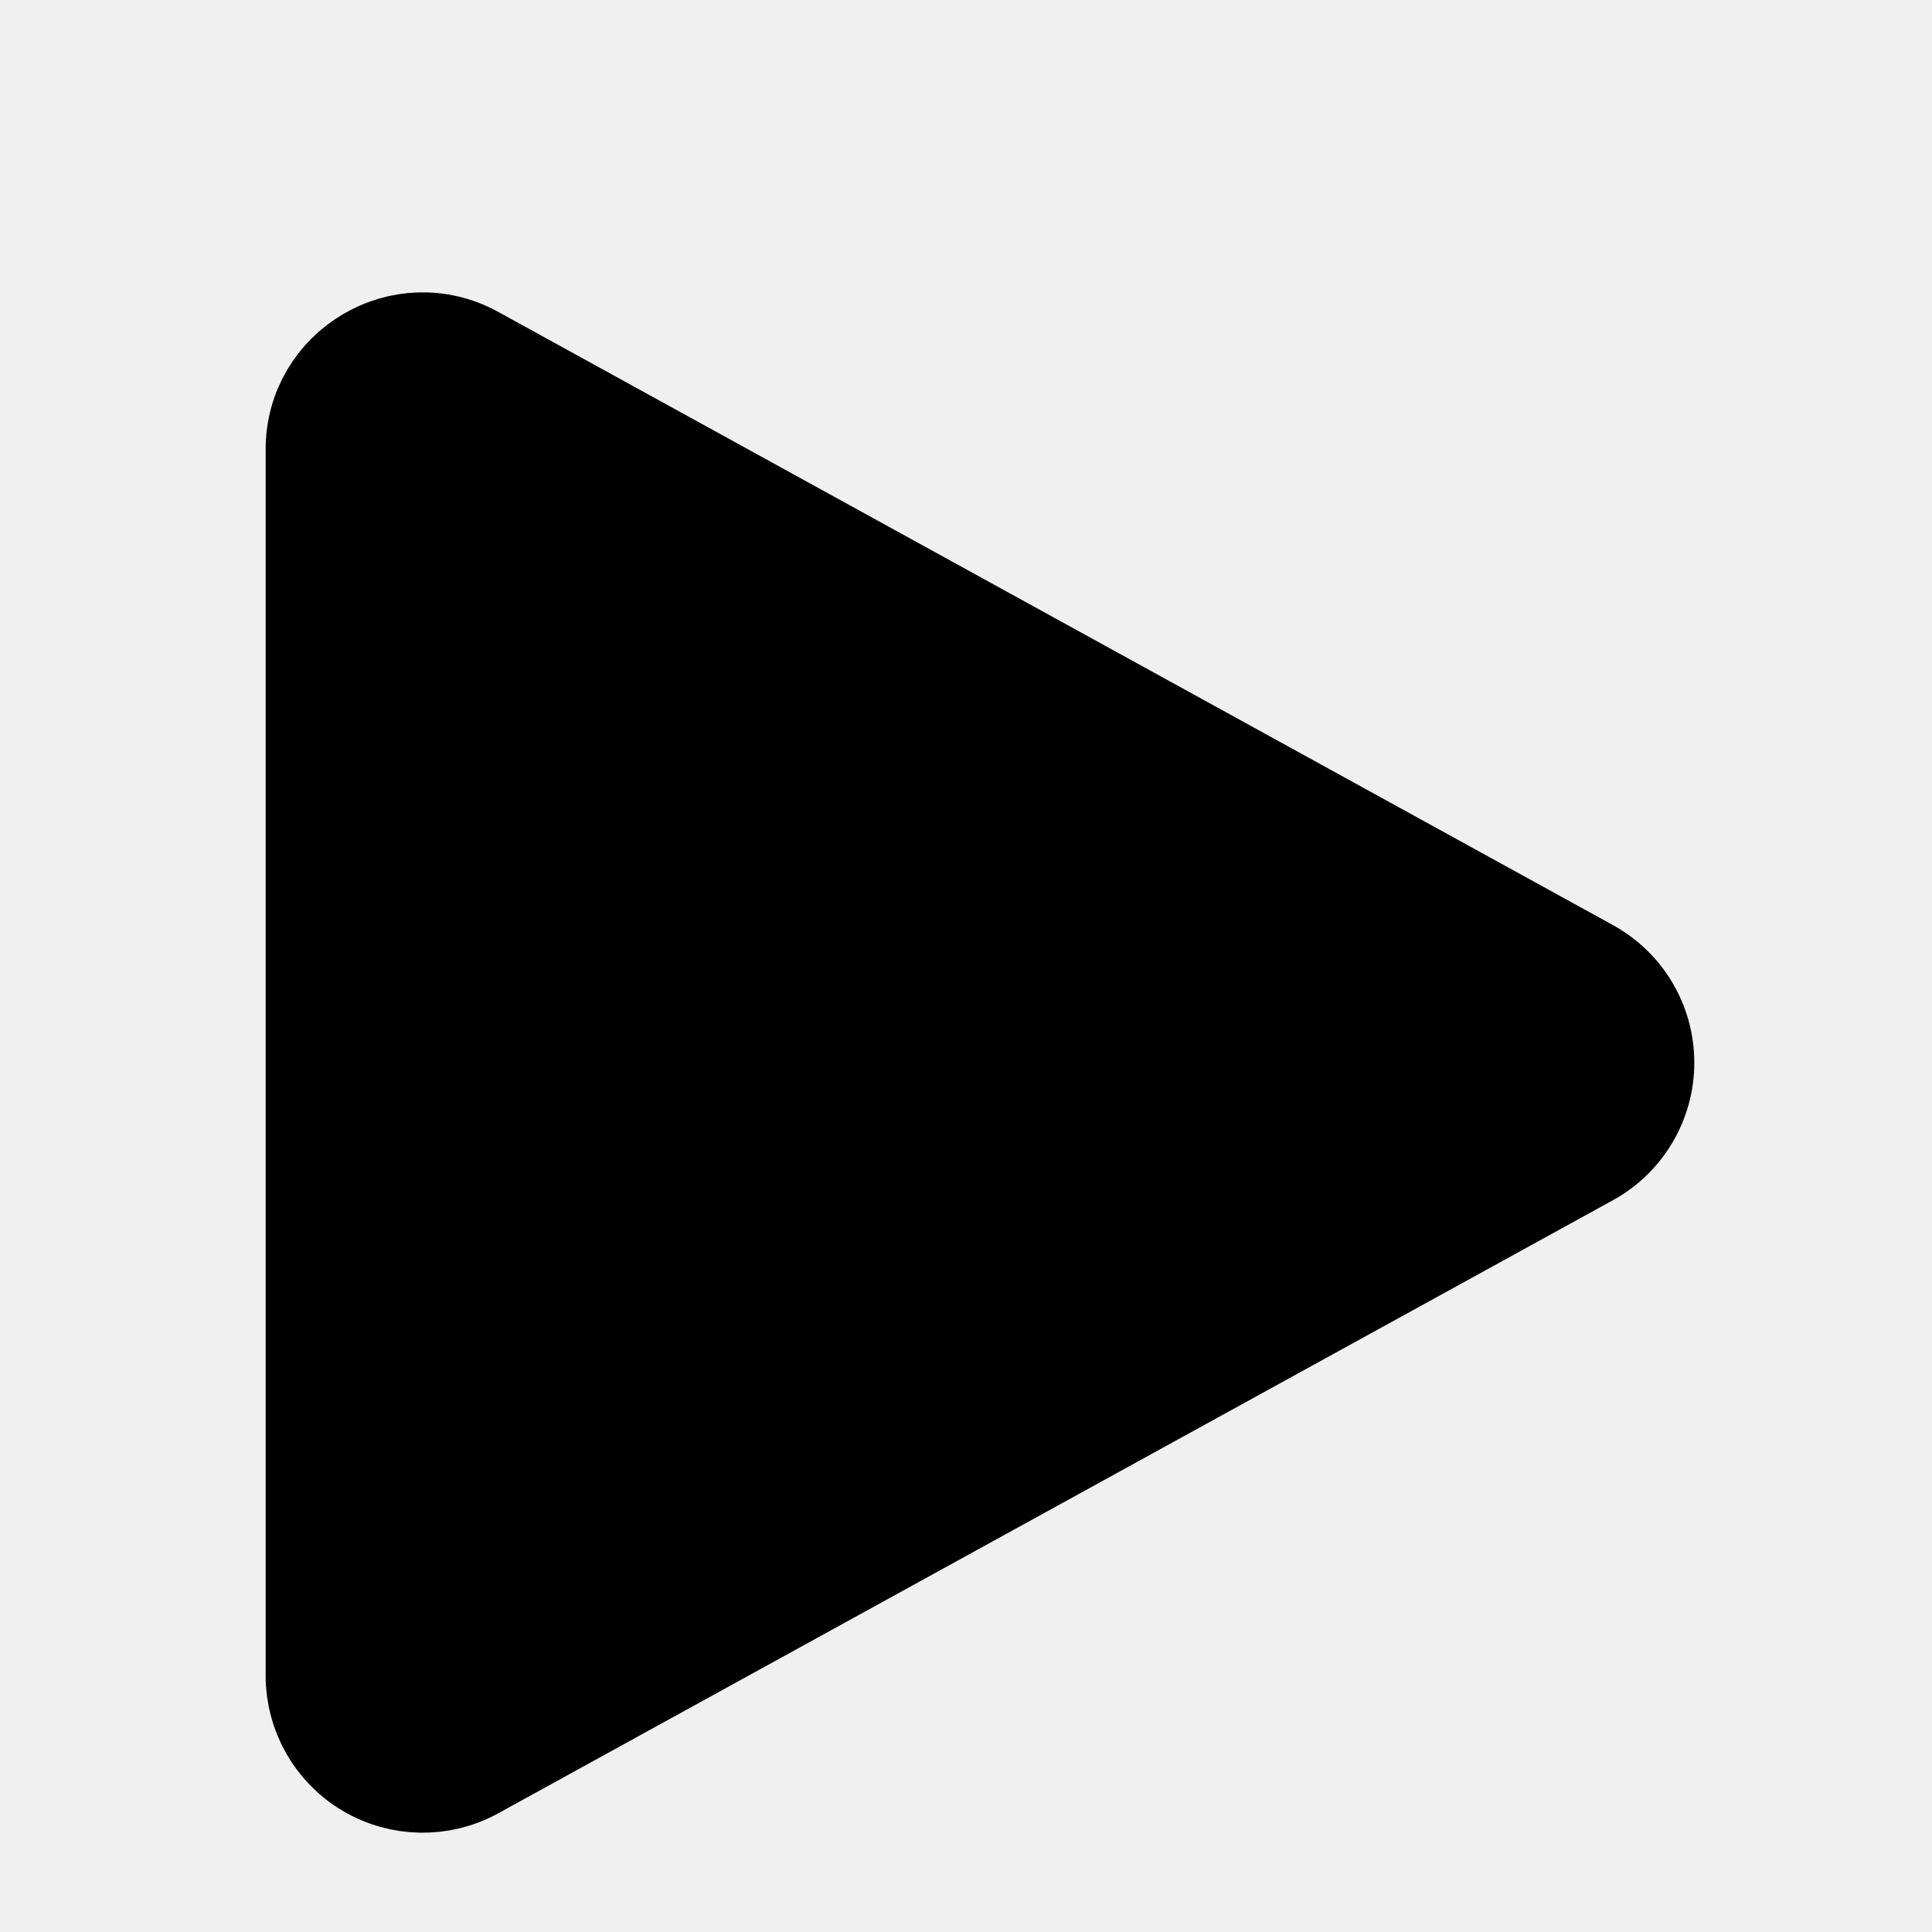
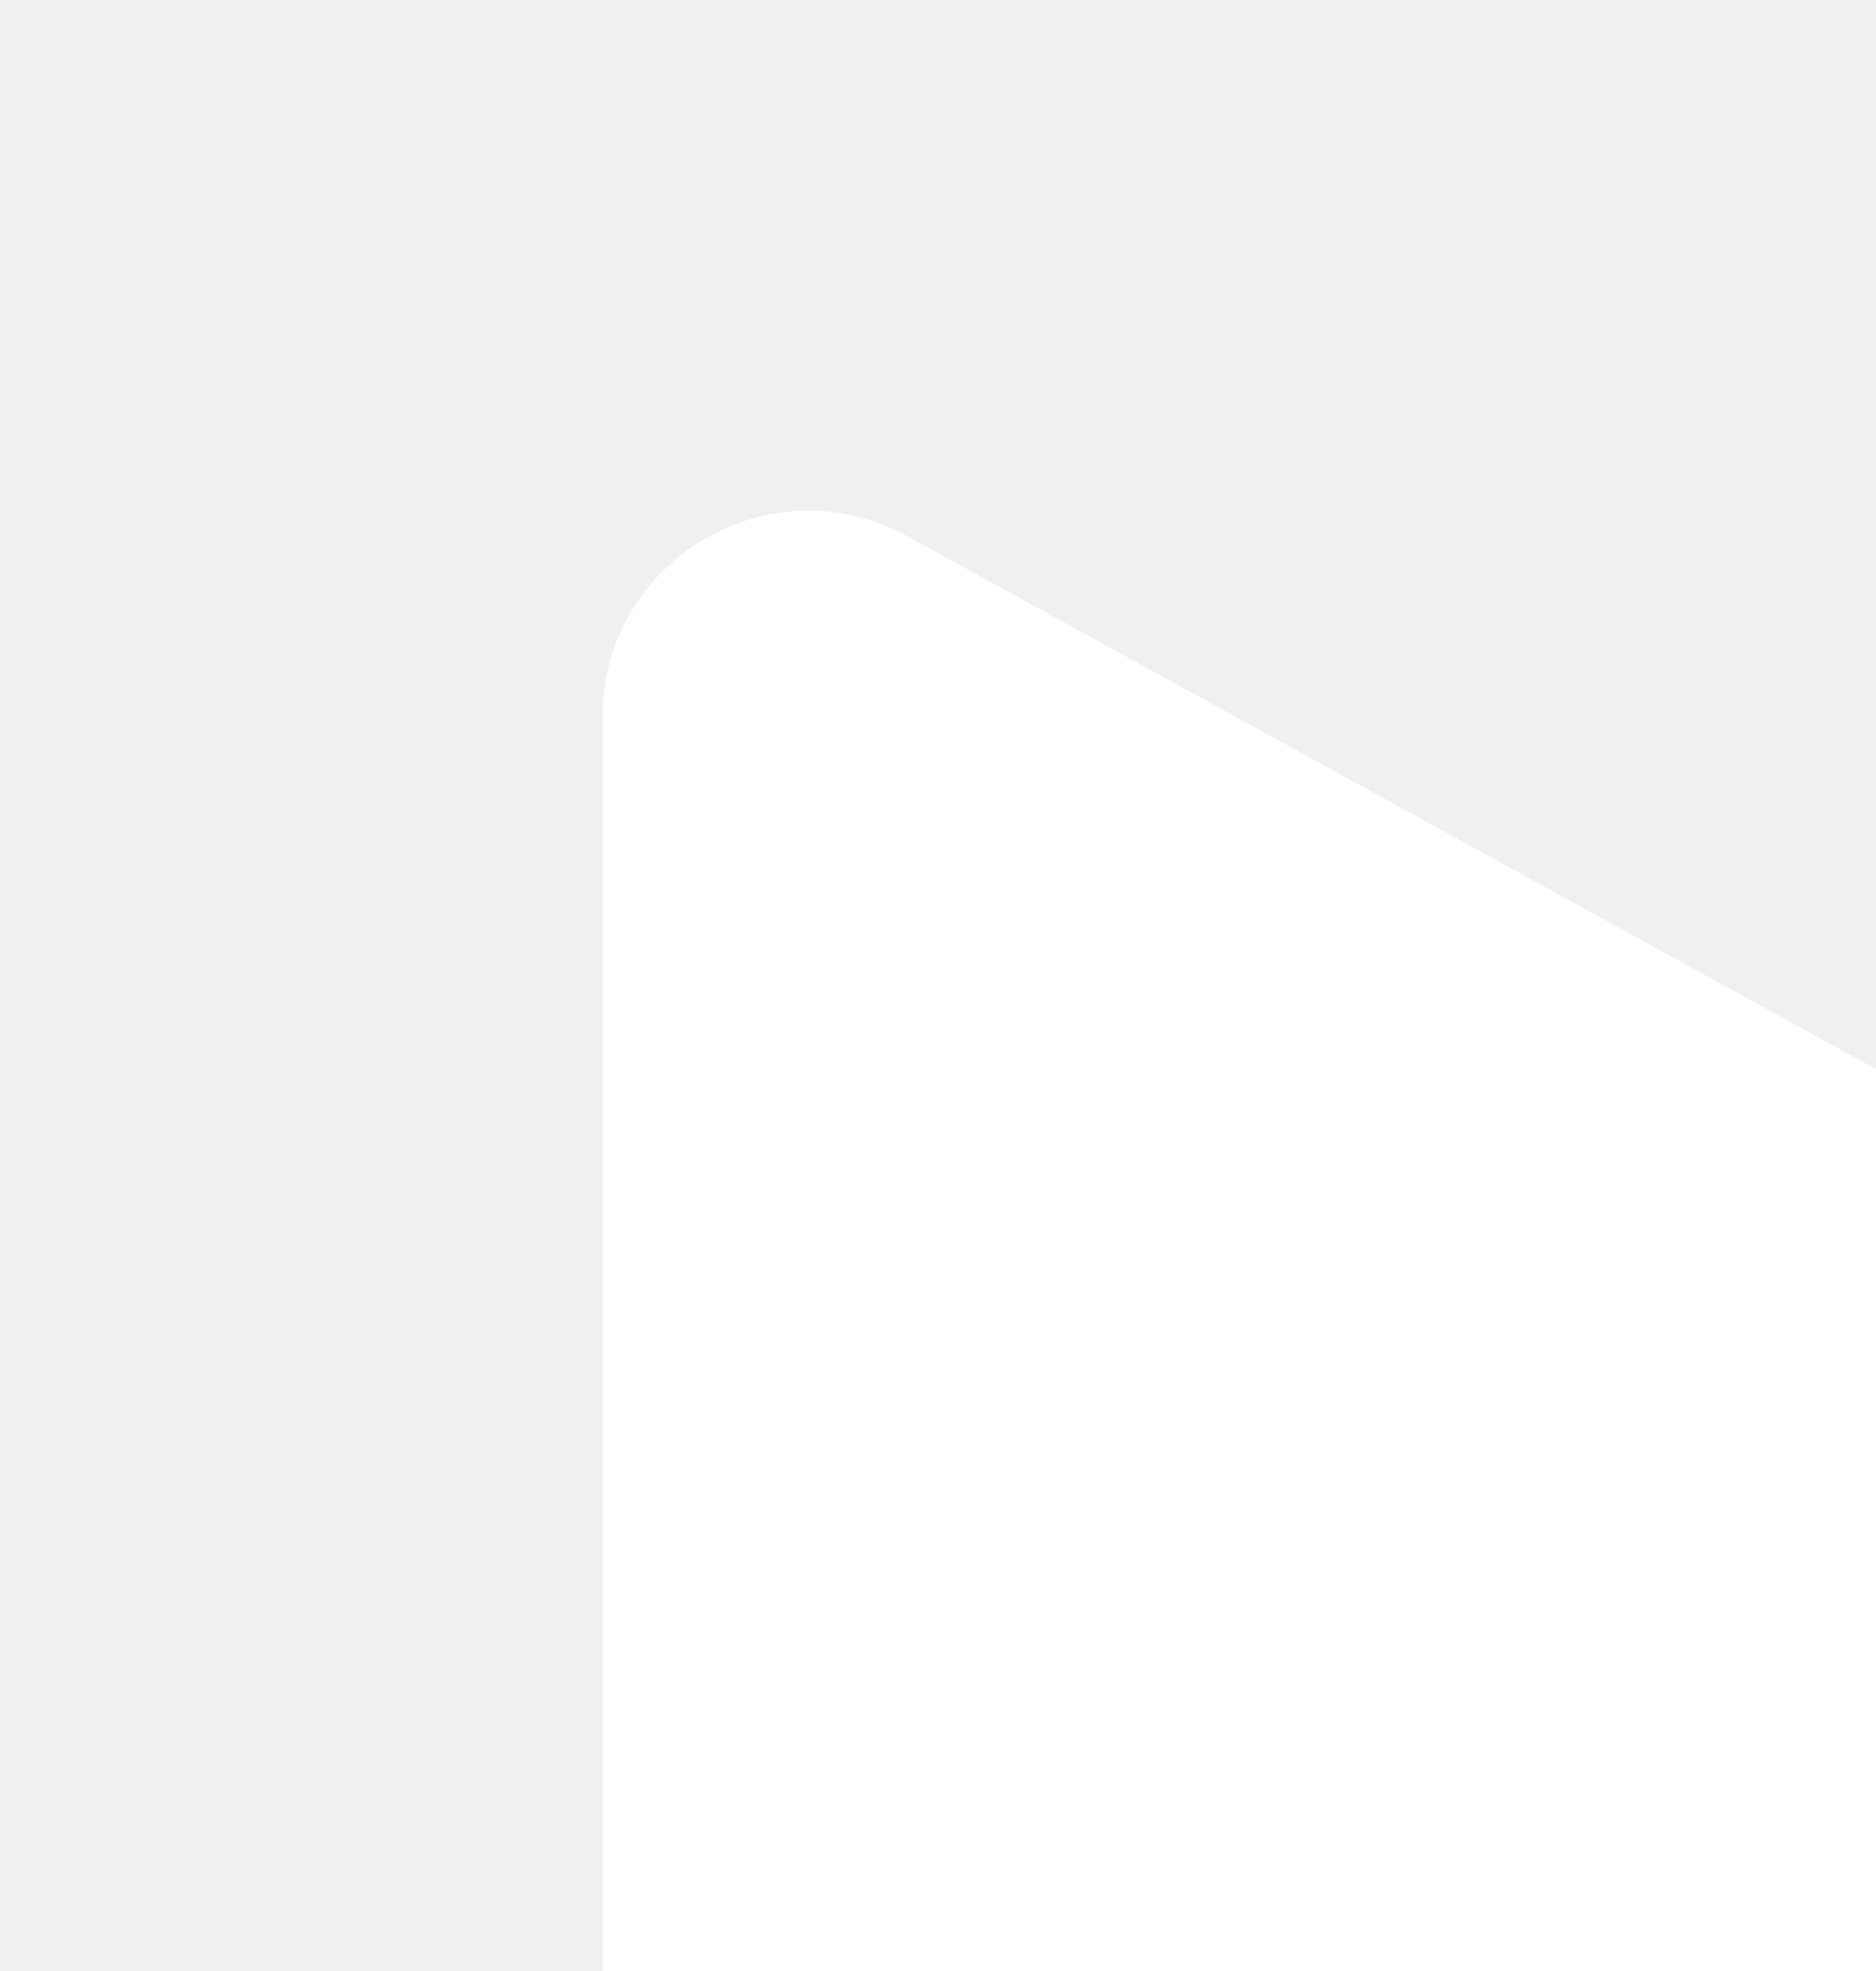
- <svg xmlns="http://www.w3.org/2000/svg" fill="currentColor" viewBox="2 1 20 20" strokeWidth="1.5" stroke="currentColor" className="w-6 h-6" display="block" height="2rem" width="2rem" margin="0">
+ <svg xmlns="http://www.w3.org/2000/svg" fill="white" viewBox="2 1 2rem 2rem" strokeWidth="1.5" stroke="white" className="w-6 h-6" display="block" height="100%" width="auto" maxWidth="100%" margin="0">
  <path strokeLinecap="round" strokeLinejoin="round" d="M5.25 5.653c0-.856.917-1.398 1.667-.986l11.54 6.348a1.125 1.125 0 010 1.971l-11.54 6.347a1.125 1.125 0 01-1.667-.985V5.653z" />
</svg>
